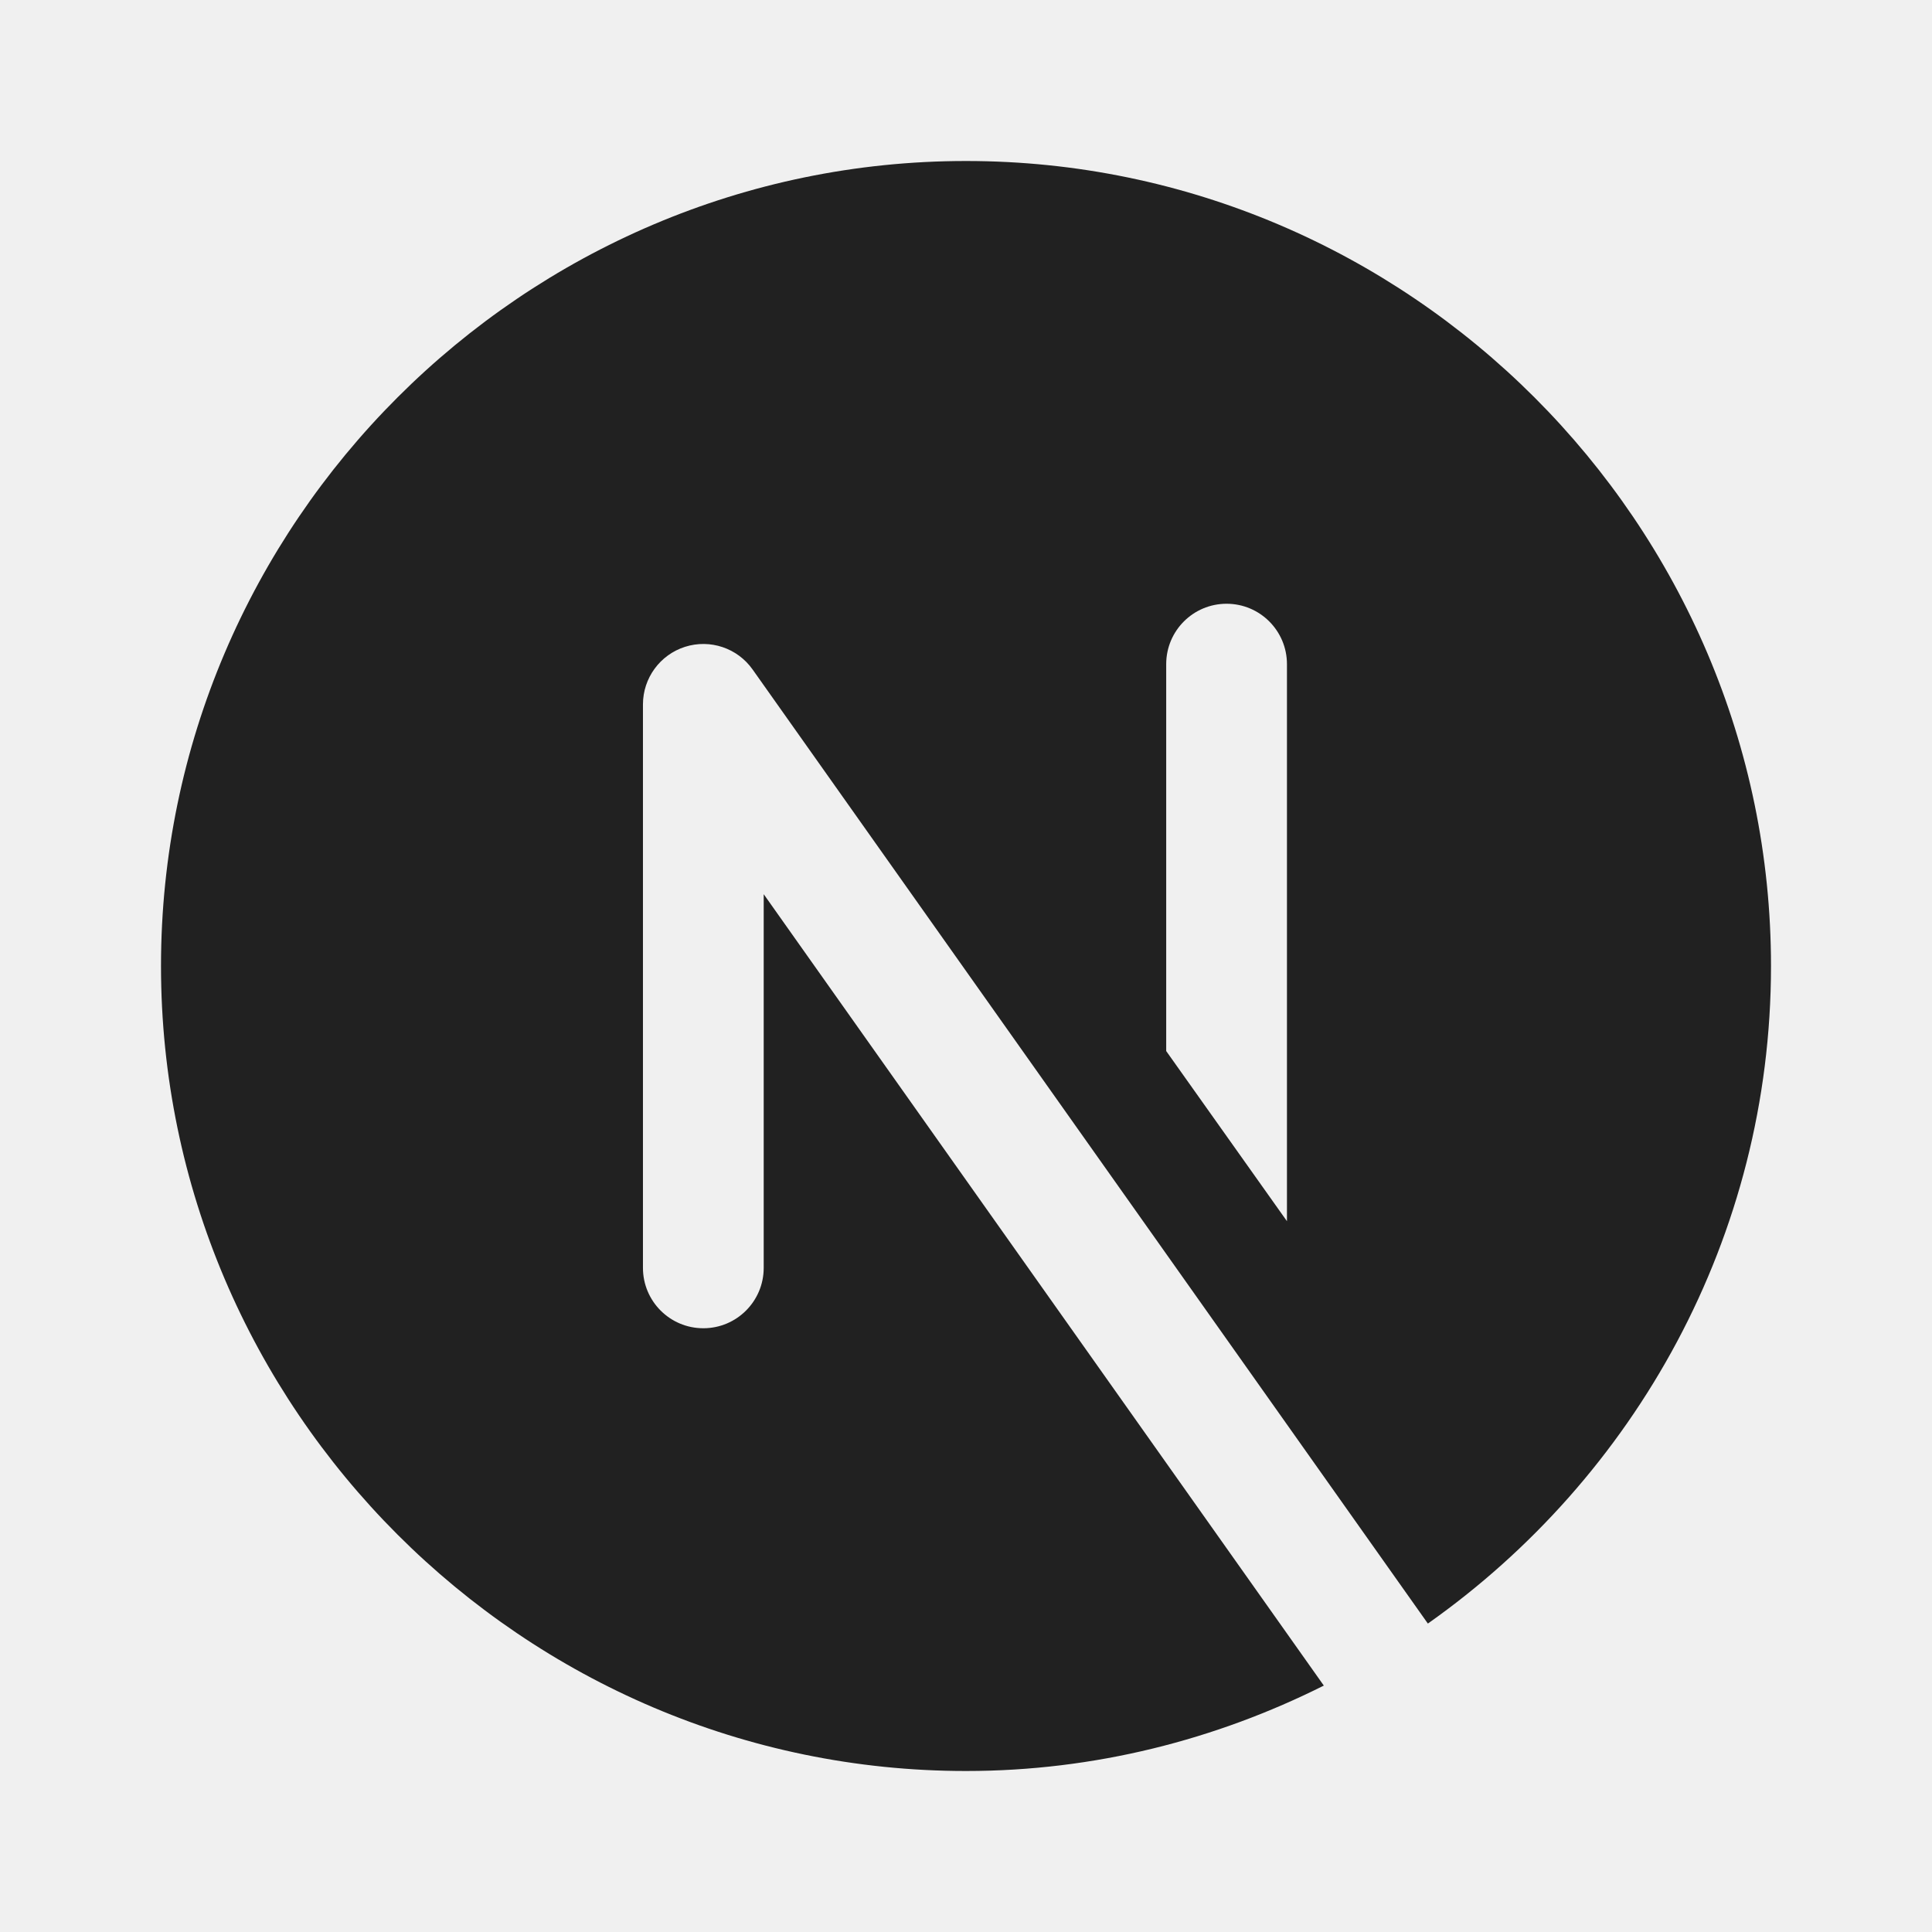
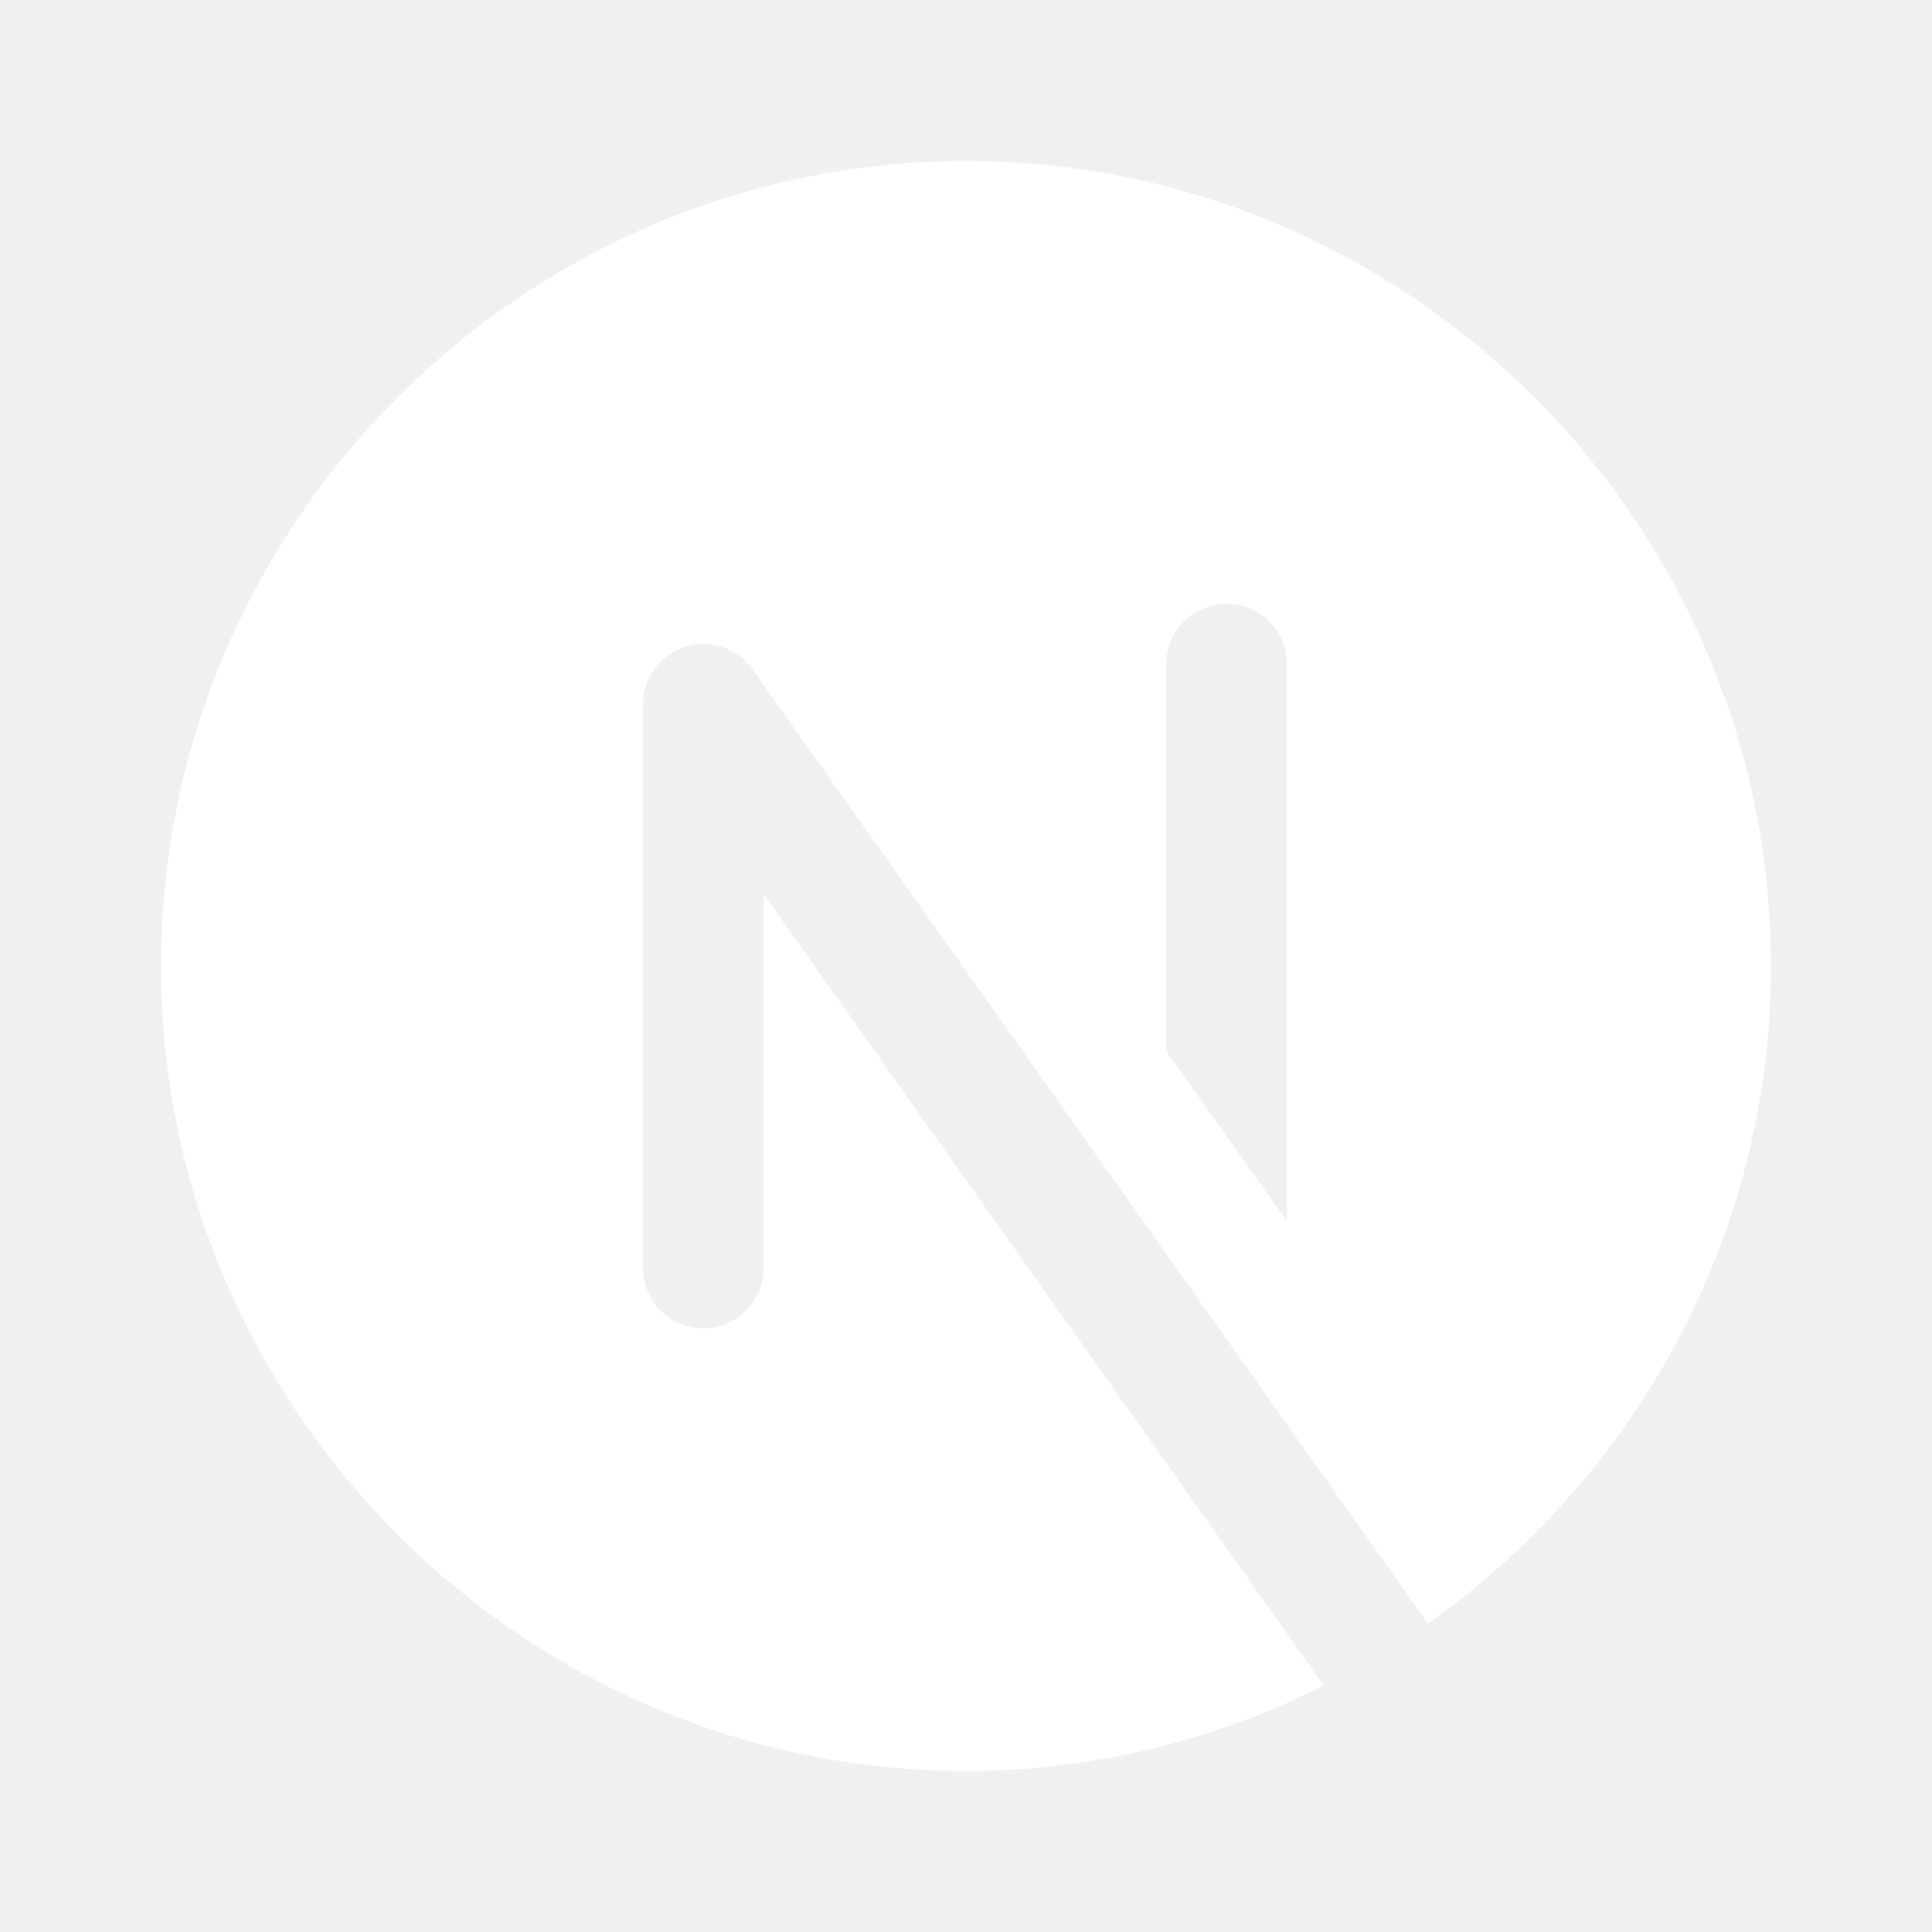
<svg xmlns="http://www.w3.org/2000/svg" viewBox="0 0 48 48" width="240px" height="240px">
-   <path fill="#212121" d="M18.974,31.5c0,0.828-0.671,1.5-1.5,1.5s-1.5-0.672-1.5-1.5v-14c0-0.653,0.423-1.231,1.045-1.43 c0.625-0.198,1.302,0.03,1.679,0.563l16.777,23.704C40.617,36.709,44,30.735,44,24c0-11-9-20-20-20S4,13,4,24s9,20,20,20 c3.192,0,6.206-0.777,8.89-2.122L18.974,22.216V31.5z M28.974,16.5c0-0.828,0.671-1.5,1.5-1.5s1.5,0.672,1.5,1.5v13.84l-3-4.227 V16.5z" />
+   <path fill="#fff" d="M18.974,31.5c0,0.828-0.671,1.5-1.5,1.5s-1.5-0.672-1.5-1.5v-14c0-0.653,0.423-1.231,1.045-1.43 c0.625-0.198,1.302,0.03,1.679,0.563l16.777,23.704C40.617,36.709,44,30.735,44,24c0-11-9-20-20-20S4,13,4,24s9,20,20,20 c3.192,0,6.206-0.777,8.89-2.122L18.974,22.216V31.5z M28.974,16.5c0-0.828,0.671-1.5,1.5-1.5s1.5,0.672,1.5,1.5v13.84l-3-4.227 V16.5z" />
</svg>
